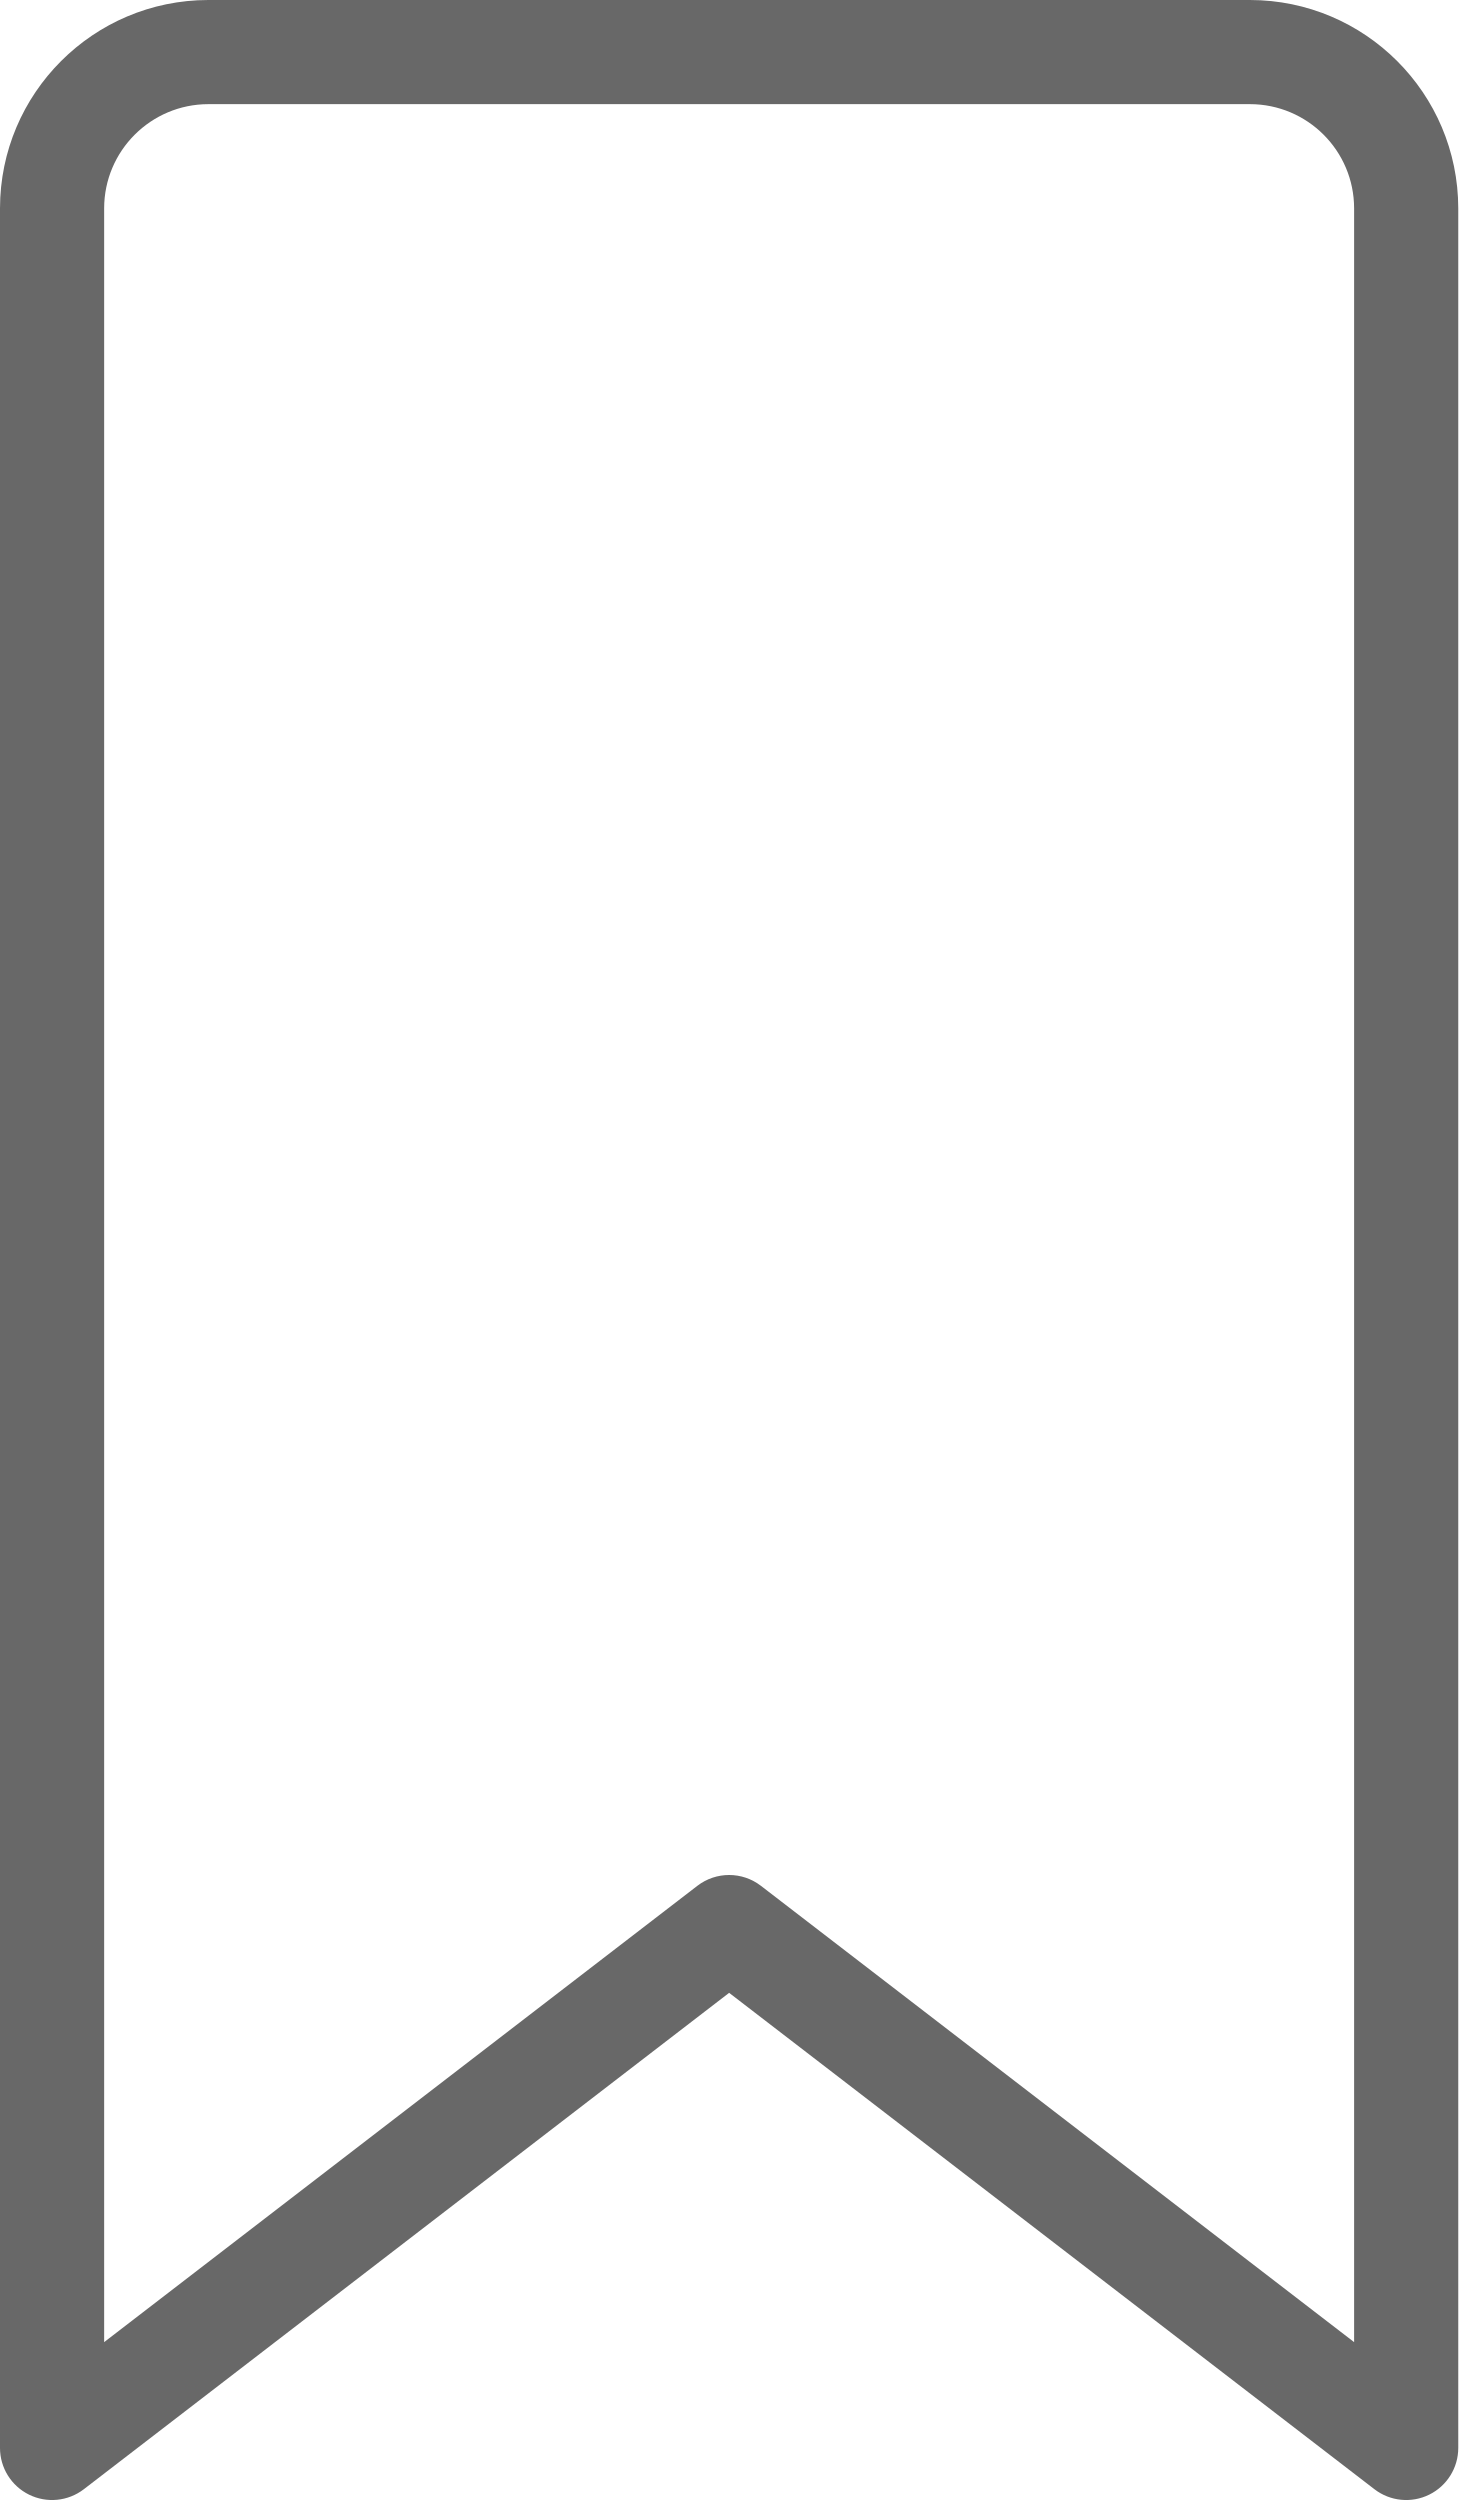
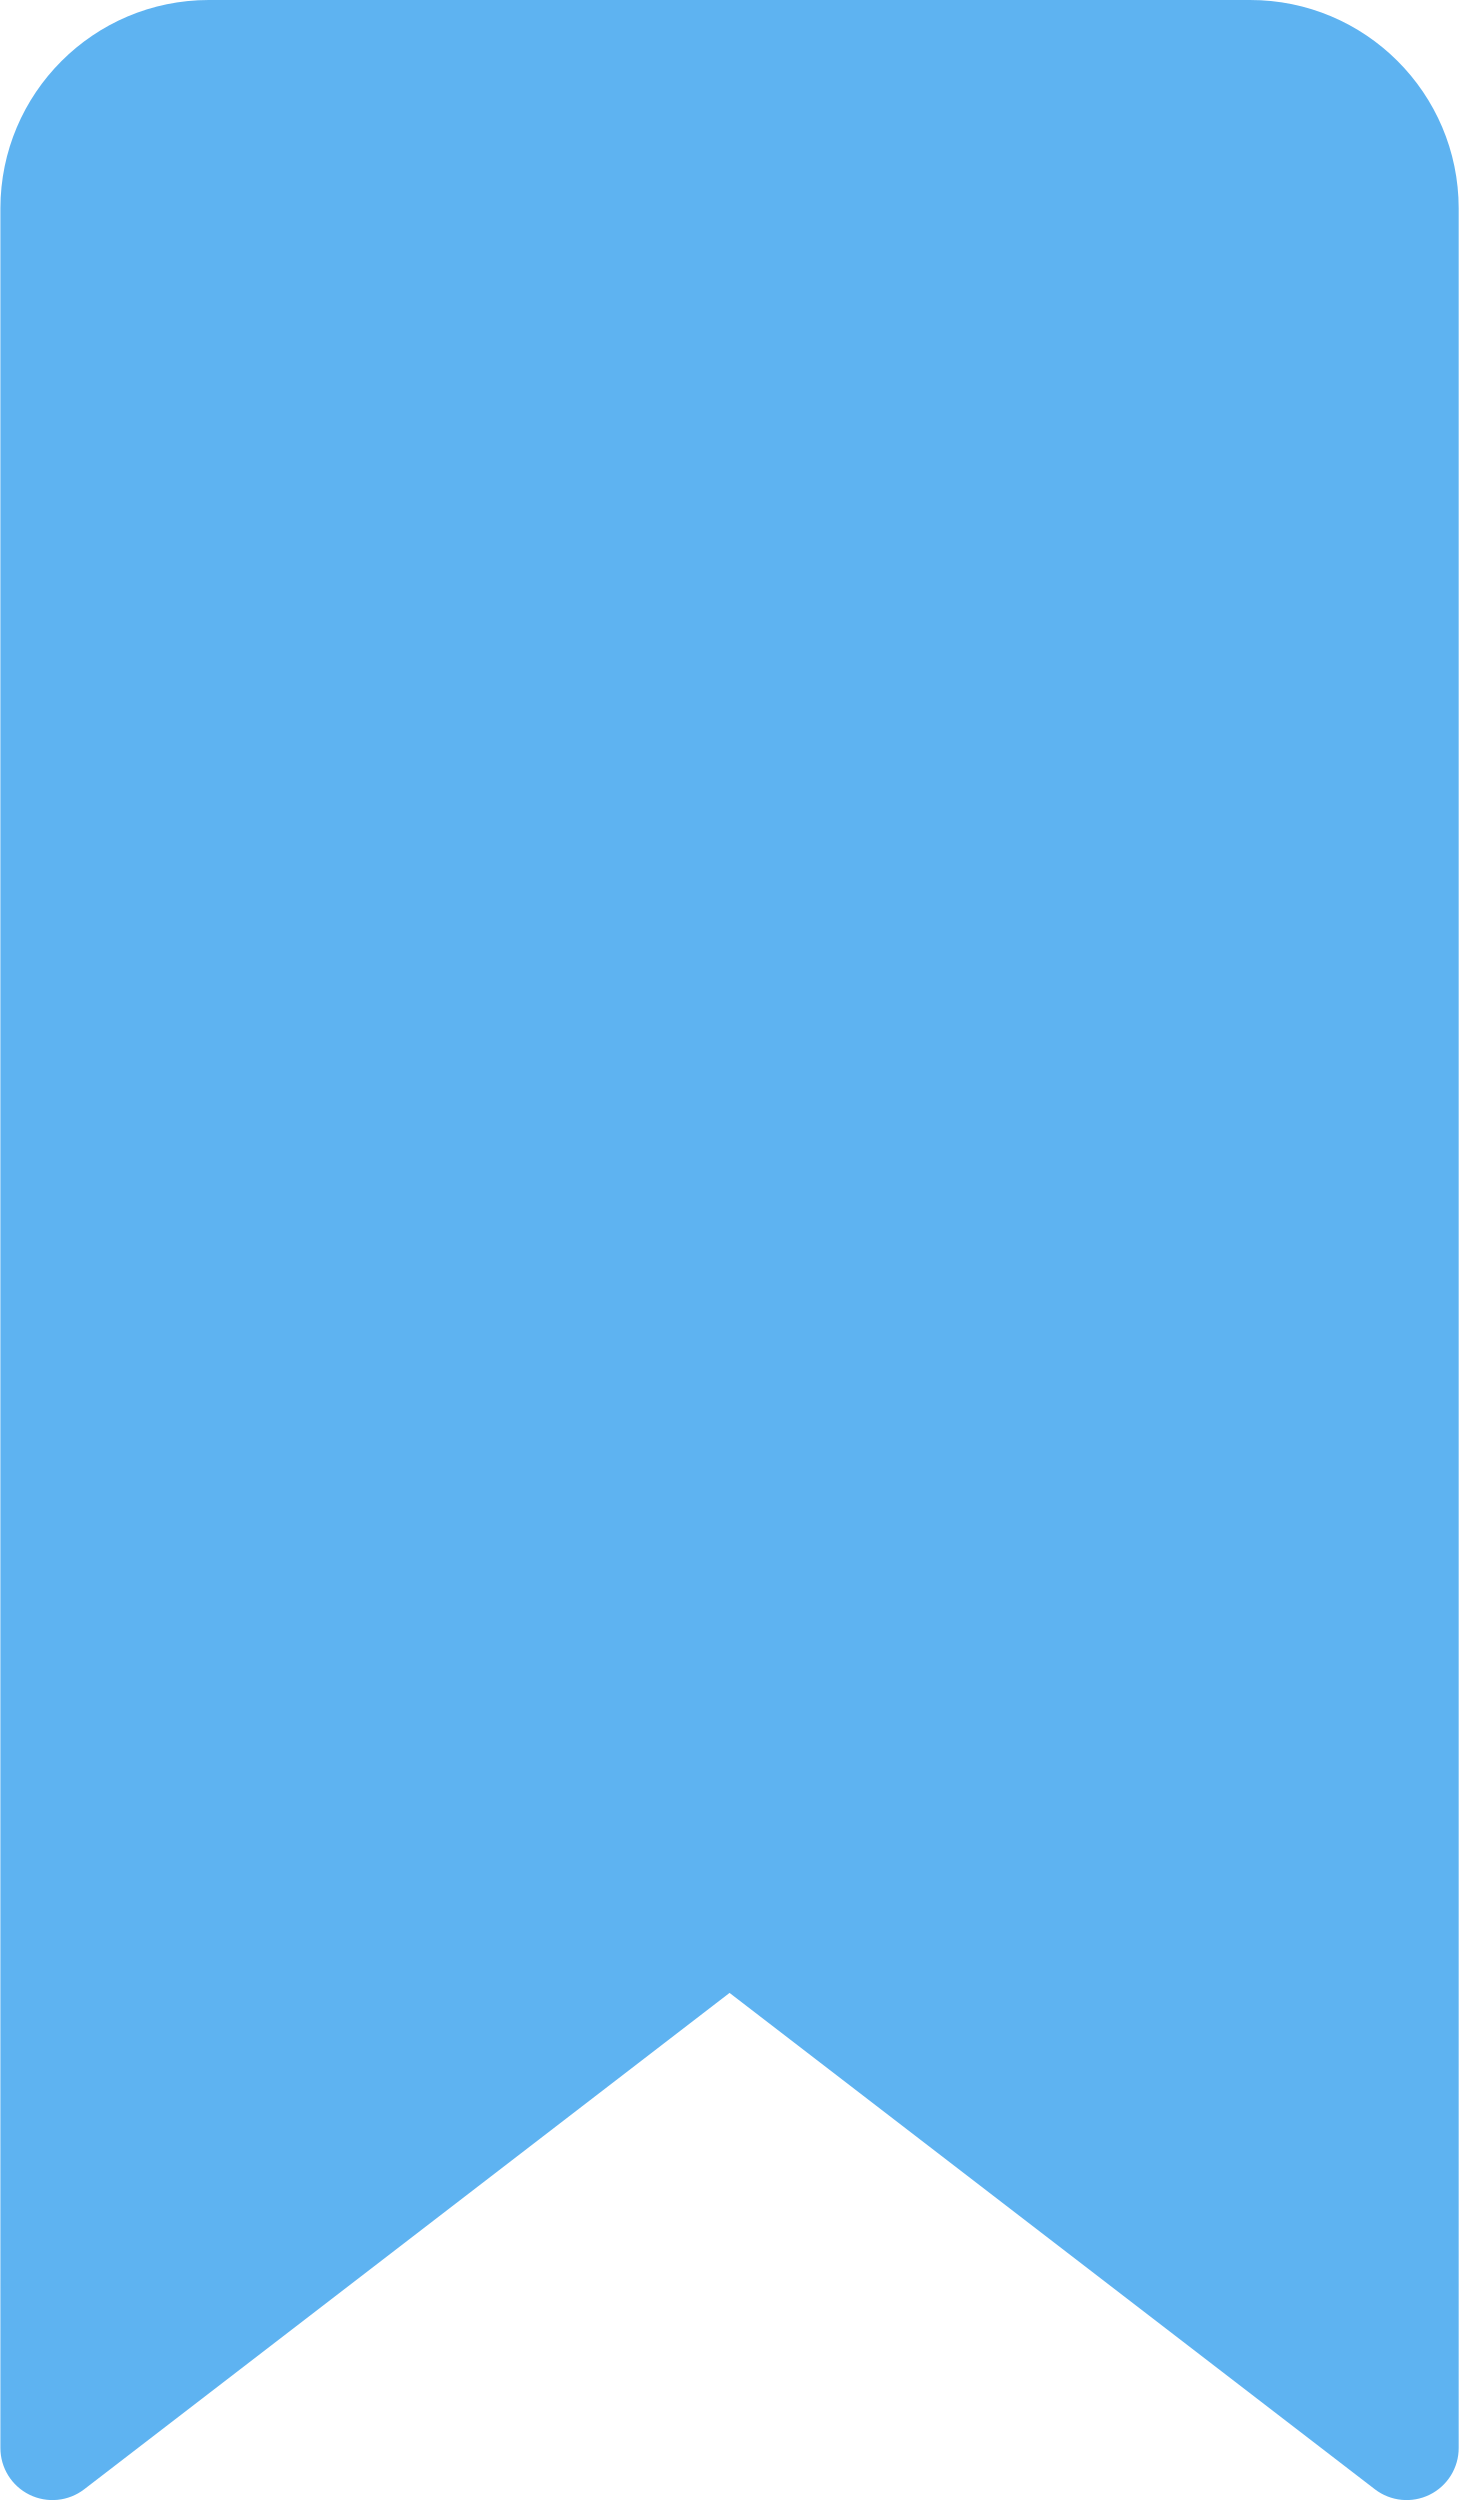
- <svg xmlns="http://www.w3.org/2000/svg" id="bookmark" width="18.567" height="31.829" viewBox="0 0 18.567 31.829">
-   <defs>
-     <style>
-       .cls-1 {
-         fill: #686868;
-       }
-     </style>
-   </defs>
-   <g id="Group_20" data-name="Group 20" transform="translate(0)">
-     <path id="Path_243" data-name="Path 243" class="cls-1" d="M122.582,0H109.32a2.655,2.655,0,0,0-2.652,2.652V31.166a.663.663,0,0,0,1.067.526l8.216-6.32,8.216,6.32a.663.663,0,0,0,1.067-.526V2.652A2.655,2.655,0,0,0,122.582,0Zm1.326,29.819-7.553-5.81a.663.663,0,0,0-.808,0l-7.553,5.81V2.652a1.328,1.328,0,0,1,1.326-1.326h13.262a1.327,1.327,0,0,1,1.326,1.326V29.819Z" transform="translate(-106.668)" />
+ <svg xmlns="http://www.w3.org/2000/svg" id="bookmark" width="14.566" height="24.971" viewBox="0 0 14.566 24.971">
+   <g id="Group_19" data-name="Group 19" transform="translate(0)">
+     <path id="Path_242" data-name="Path 242" d="M119.153,0h-10.4a2.083,2.083,0,0,0-2.081,2.081v22.37a.52.52,0,0,0,.837.413l6.446-4.958,6.446,4.958a.52.52,0,0,0,.837-.413V2.081A2.083,2.083,0,0,0,119.153,0Z" transform="translate(-106.668)" fill="#5eb3f1" />
  </g>
</svg>
